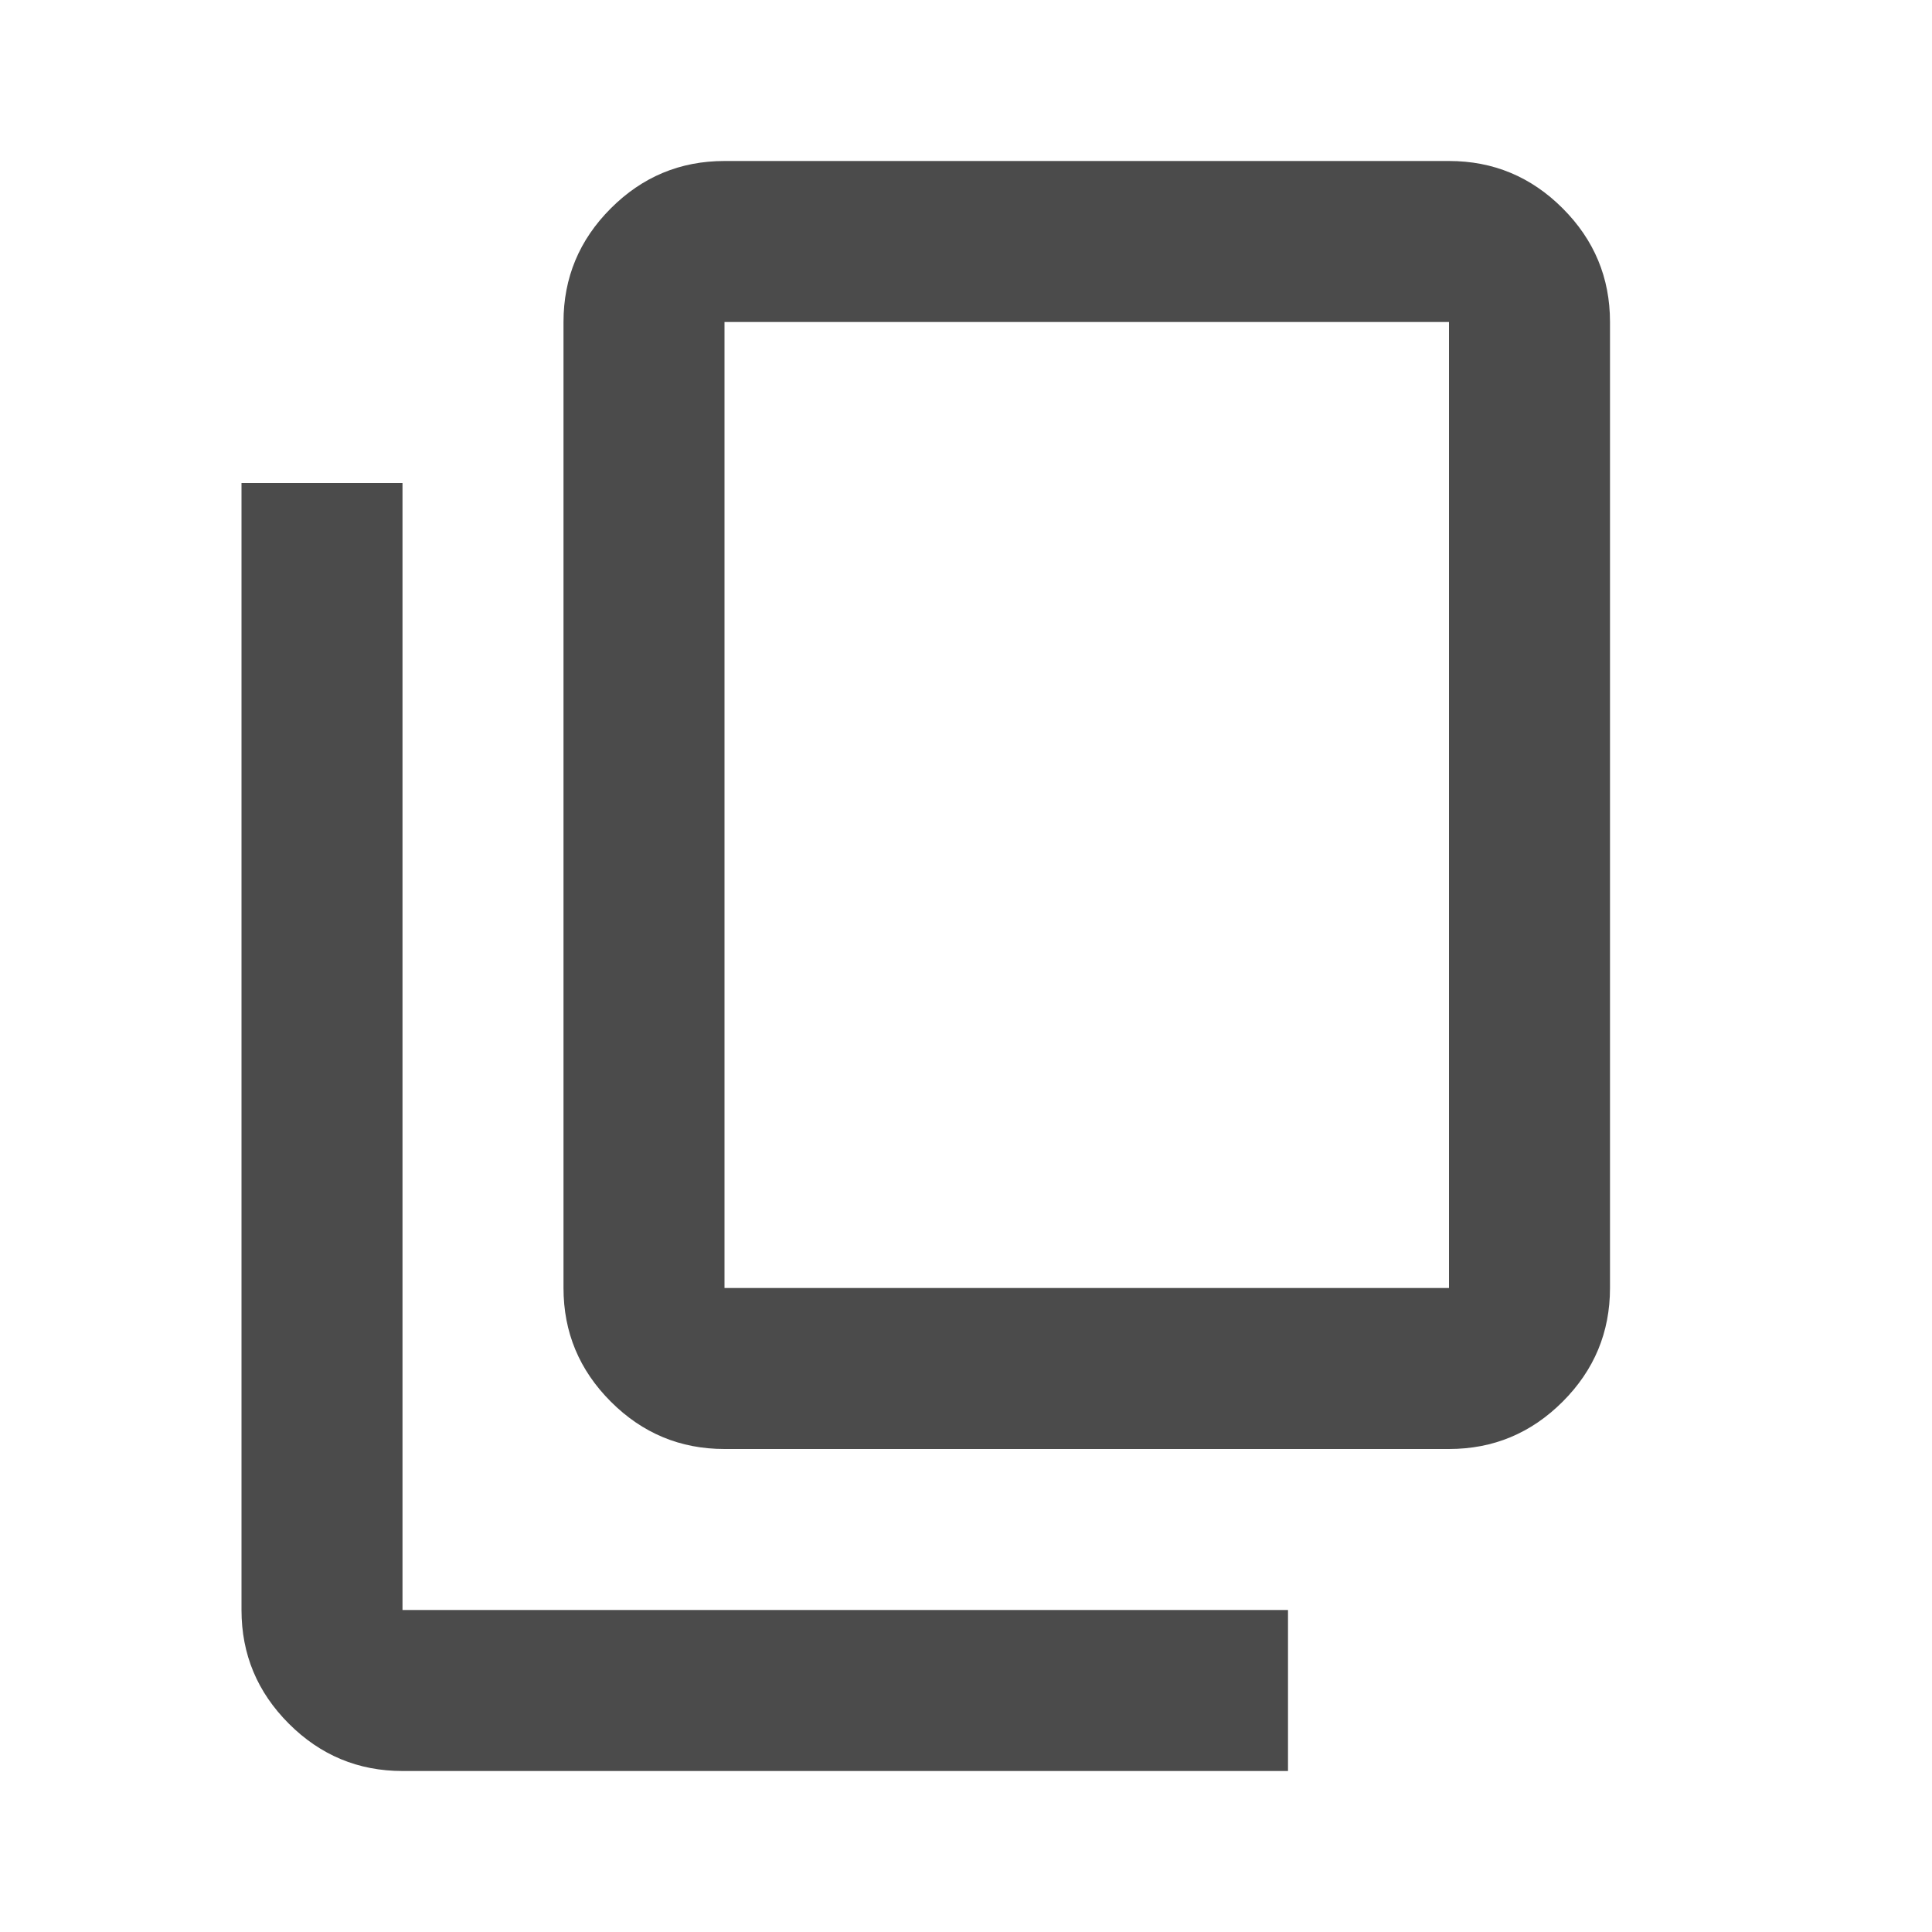
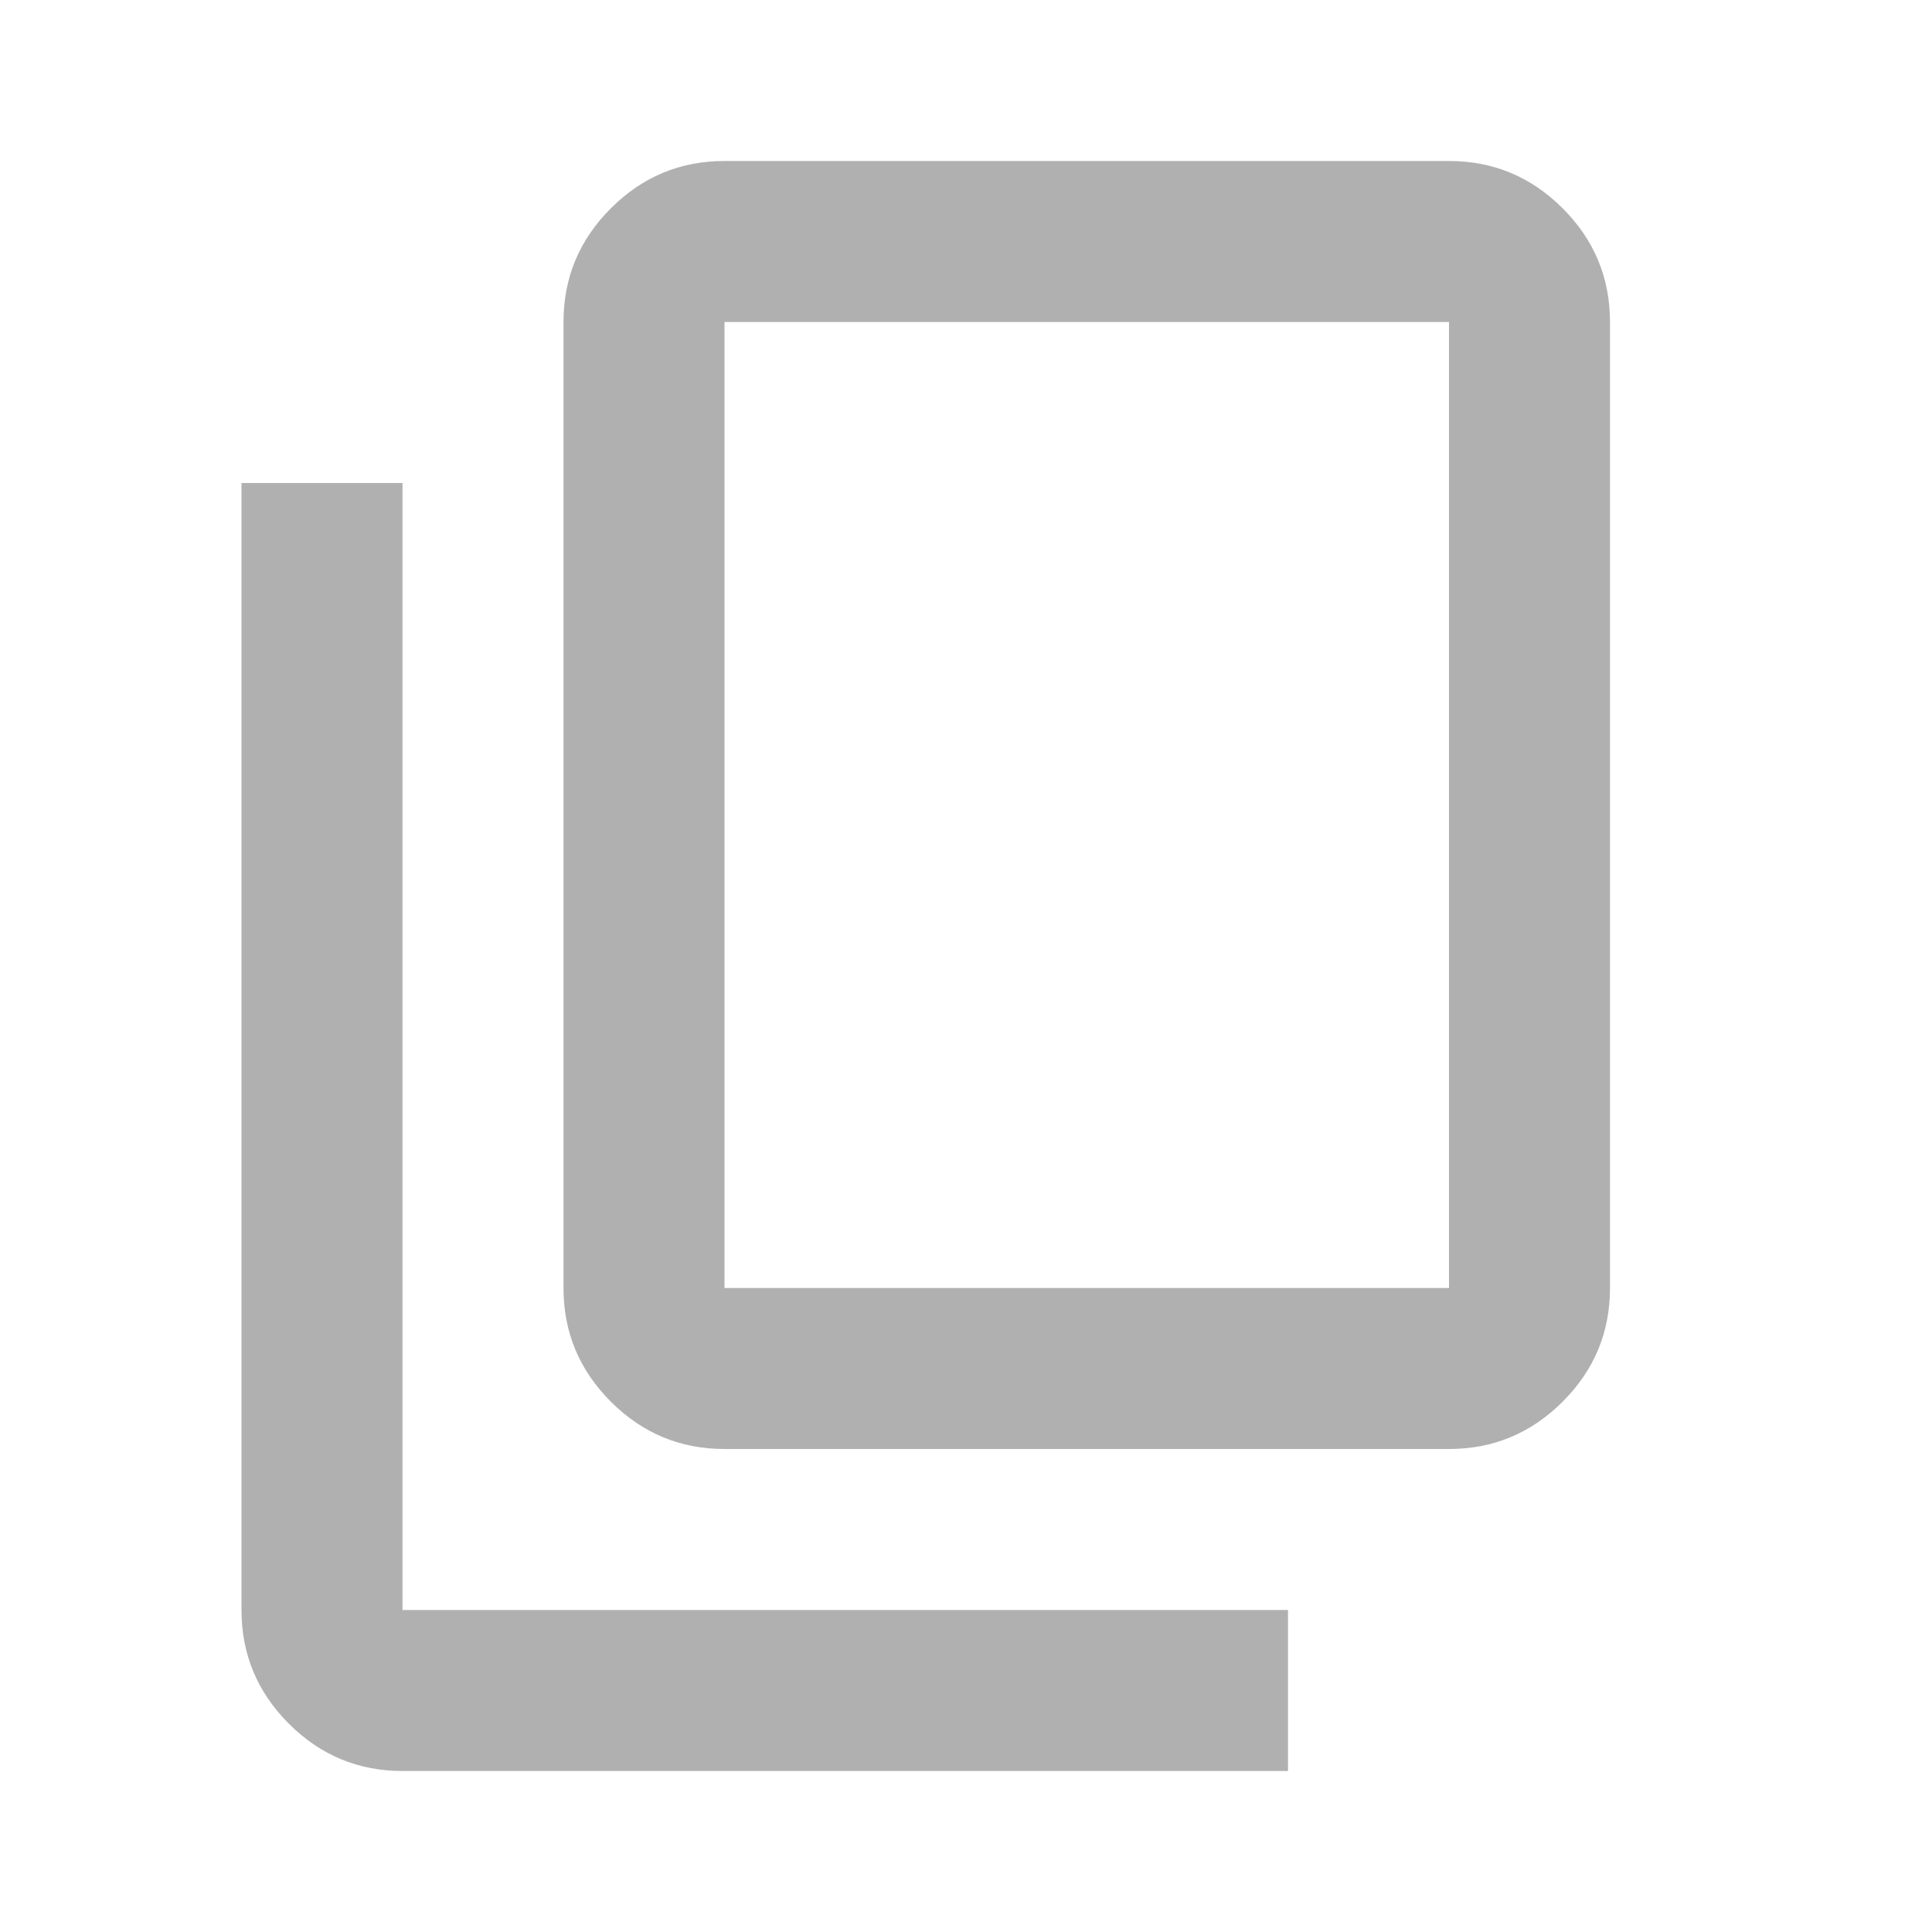
<svg xmlns="http://www.w3.org/2000/svg" width="12" height="12" viewBox="0 0 12 12" fill="none">
-   <path d="M4.5 9C4.225 9 3.99 8.902 3.794 8.706C3.598 8.51 3.5 8.275 3.5 8V2C3.5 1.725 3.598 1.49 3.794 1.294C3.99 1.098 4.225 1 4.5 1H9C9.275 1 9.51 1.098 9.706 1.294C9.902 1.49 10 1.725 10 2V8C10 8.275 9.902 8.51 9.706 8.706C9.51 8.902 9.275 9 9 9H4.5ZM4.5 8H9V2H4.5V8ZM2.5 11C2.225 11 1.99 10.902 1.794 10.706C1.598 10.51 1.5 10.275 1.5 10V3H2.5V10H8V11H2.5Z" fill="#4B4B4B" />
+   <path d="M4.5 9C4.225 9 3.99 8.902 3.794 8.706C3.598 8.51 3.5 8.275 3.5 8V2C3.5 1.725 3.598 1.49 3.794 1.294C3.99 1.098 4.225 1 4.5 1H9C9.275 1 9.51 1.098 9.706 1.294C9.902 1.49 10 1.725 10 2V8C10 8.275 9.902 8.51 9.706 8.706C9.51 8.902 9.275 9 9 9H4.5ZM4.5 8H9V2H4.5V8ZM2.5 11C2.225 11 1.99 10.902 1.794 10.706C1.598 10.51 1.5 10.275 1.5 10V3H2.5V10H8V11H2.5Z" fill="#B0B0B0" />
</svg>
